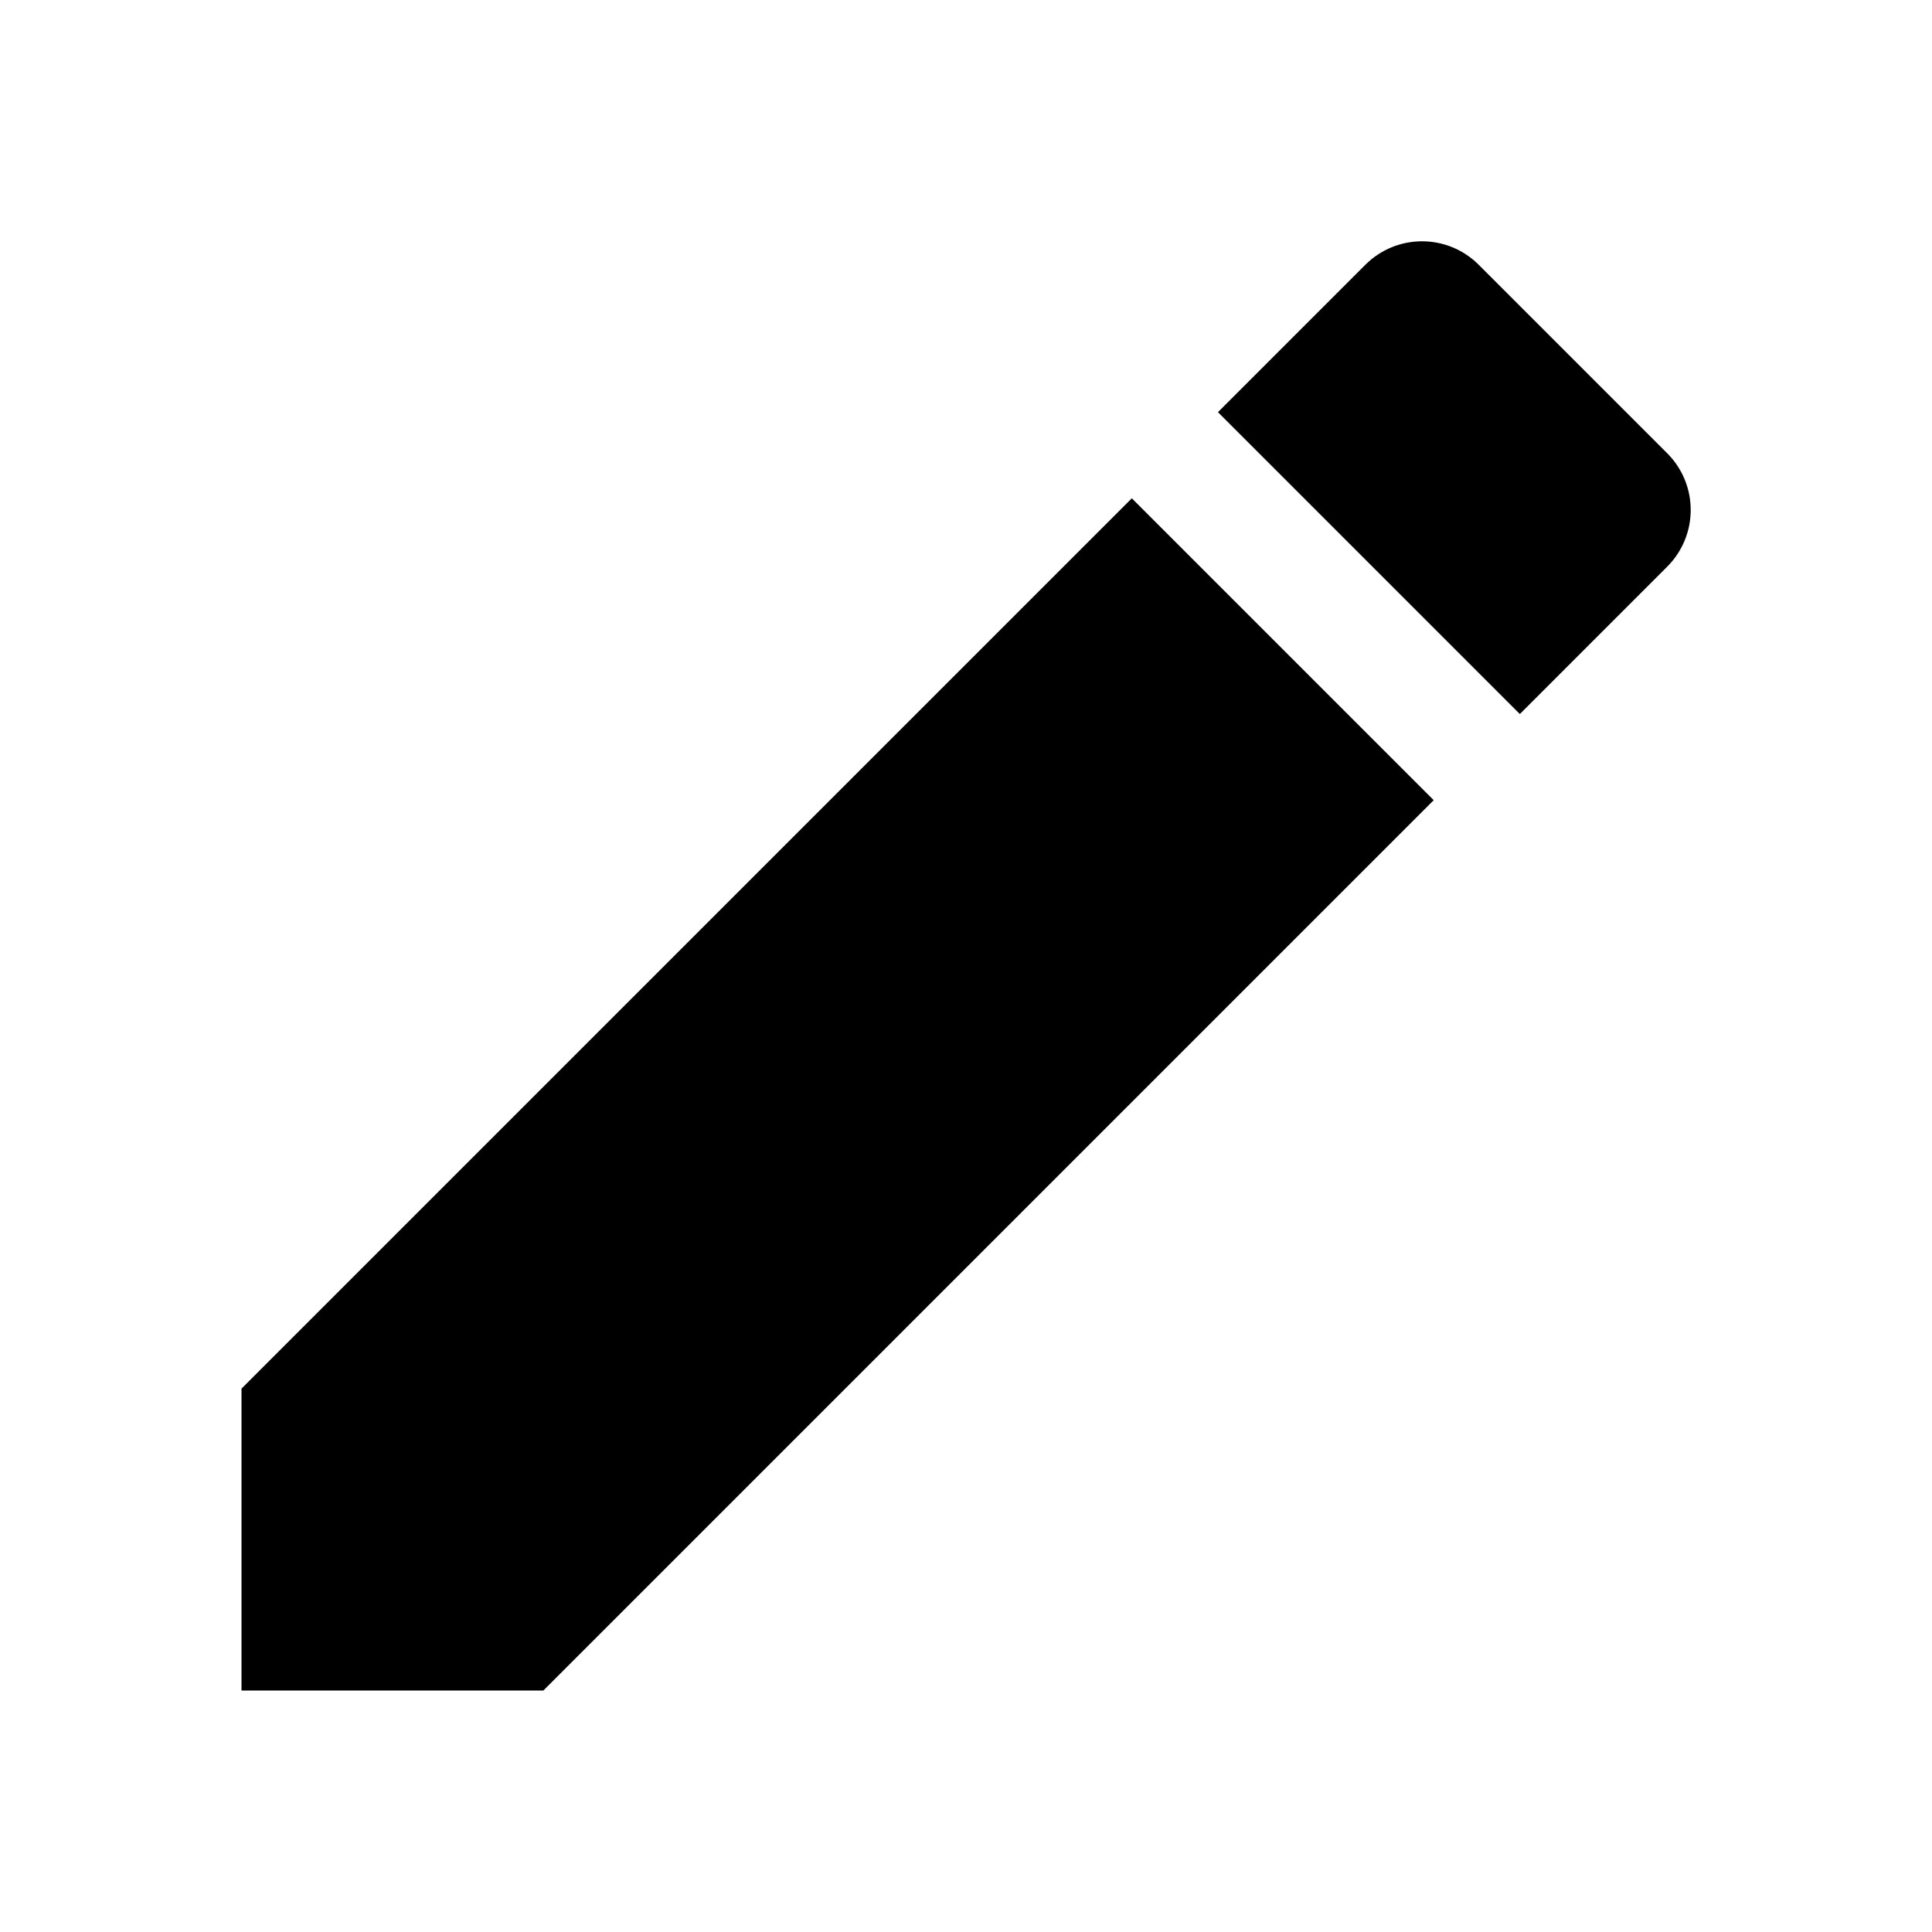
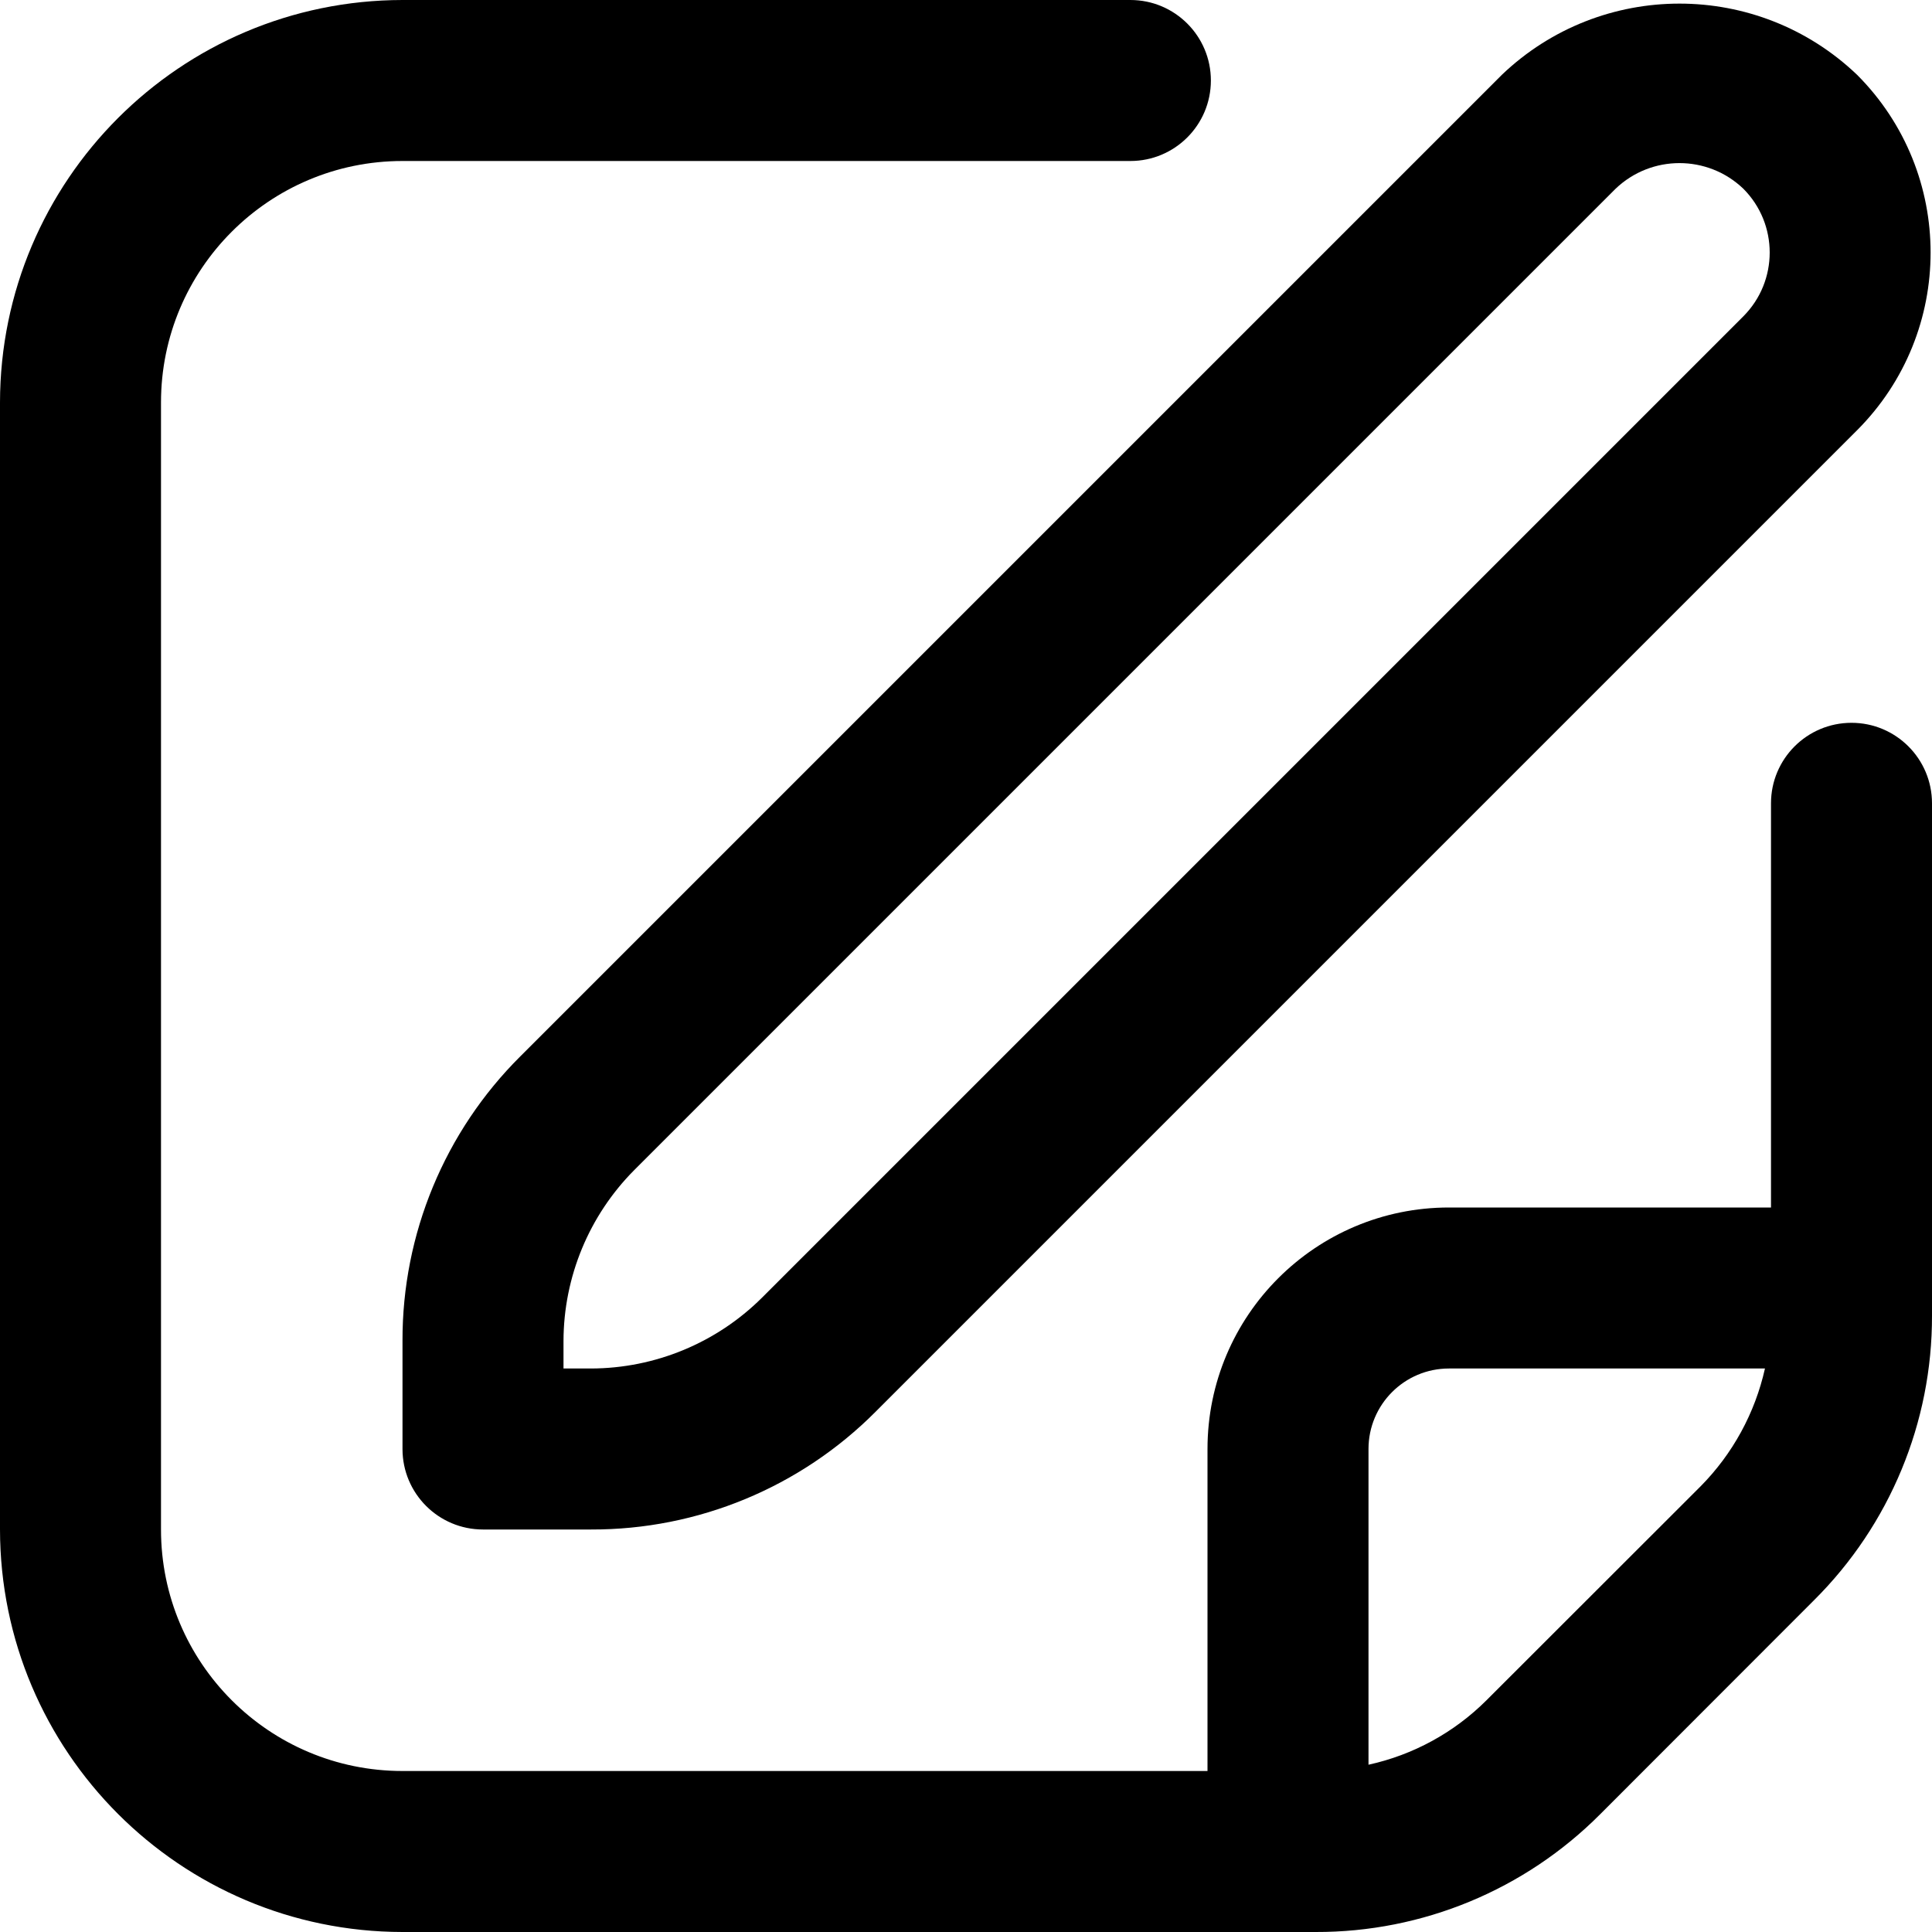
- <svg xmlns="http://www.w3.org/2000/svg" height="24px" viewBox="0 0 24 24" width="24px" fill="#000000">
-   <path d="M0 0h24v24H0z" fill="none" />
-   <path d="M3 17.25V21h3.75L17.81 9.94l-3.75-3.75L3 17.25zM20.71 7.04c.39-.39.39-1.02 0-1.41l-2.34-2.34c-.39-.39-1.02-.39-1.41 0l-1.83 1.83 3.75 3.75 1.83-1.83z" />
+ <svg xmlns="http://www.w3.org/2000/svg" id="Outline" viewBox="0 0 24 24" width="512" height="512">
+   <path d="M18.656.93,6.464,13.122A4.966,4.966,0,0,0,5,16.657V18a1,1,0,0,0,1,1H7.343a4.966,4.966,0,0,0,3.535-1.464L23.07,5.344a3.125,3.125,0,0,0,0-4.414A3.194,3.194,0,0,0,18.656.93Zm3,3L9.464,16.122A3.02,3.02,0,0,1,7.343,17H7v-.343a3.02,3.02,0,0,1,.878-2.121L20.07,2.344a1.148,1.148,0,0,1,1.586,0A1.123,1.123,0,0,1,21.656,3.93Z" />
+   <path d="M23,8.979a1,1,0,0,0-1,1V15H18a3,3,0,0,0-3,3v4H5a3,3,0,0,1-3-3V5A3,3,0,0,1,5,2h9.042a1,1,0,0,0,0-2H5A5.006,5.006,0,0,0,0,5V19a5.006,5.006,0,0,0,5,5H16.343a4.968,4.968,0,0,0,3.536-1.464l2.656-2.658A4.968,4.968,0,0,0,24,16.343V9.979A1,1,0,0,0,23,8.979ZM18.465,21.122a2.975,2.975,0,0,1-1.465.8V18a1,1,0,0,1,1-1h3.925a3.016,3.016,0,0,1-.8,1.464Z" />
</svg>
